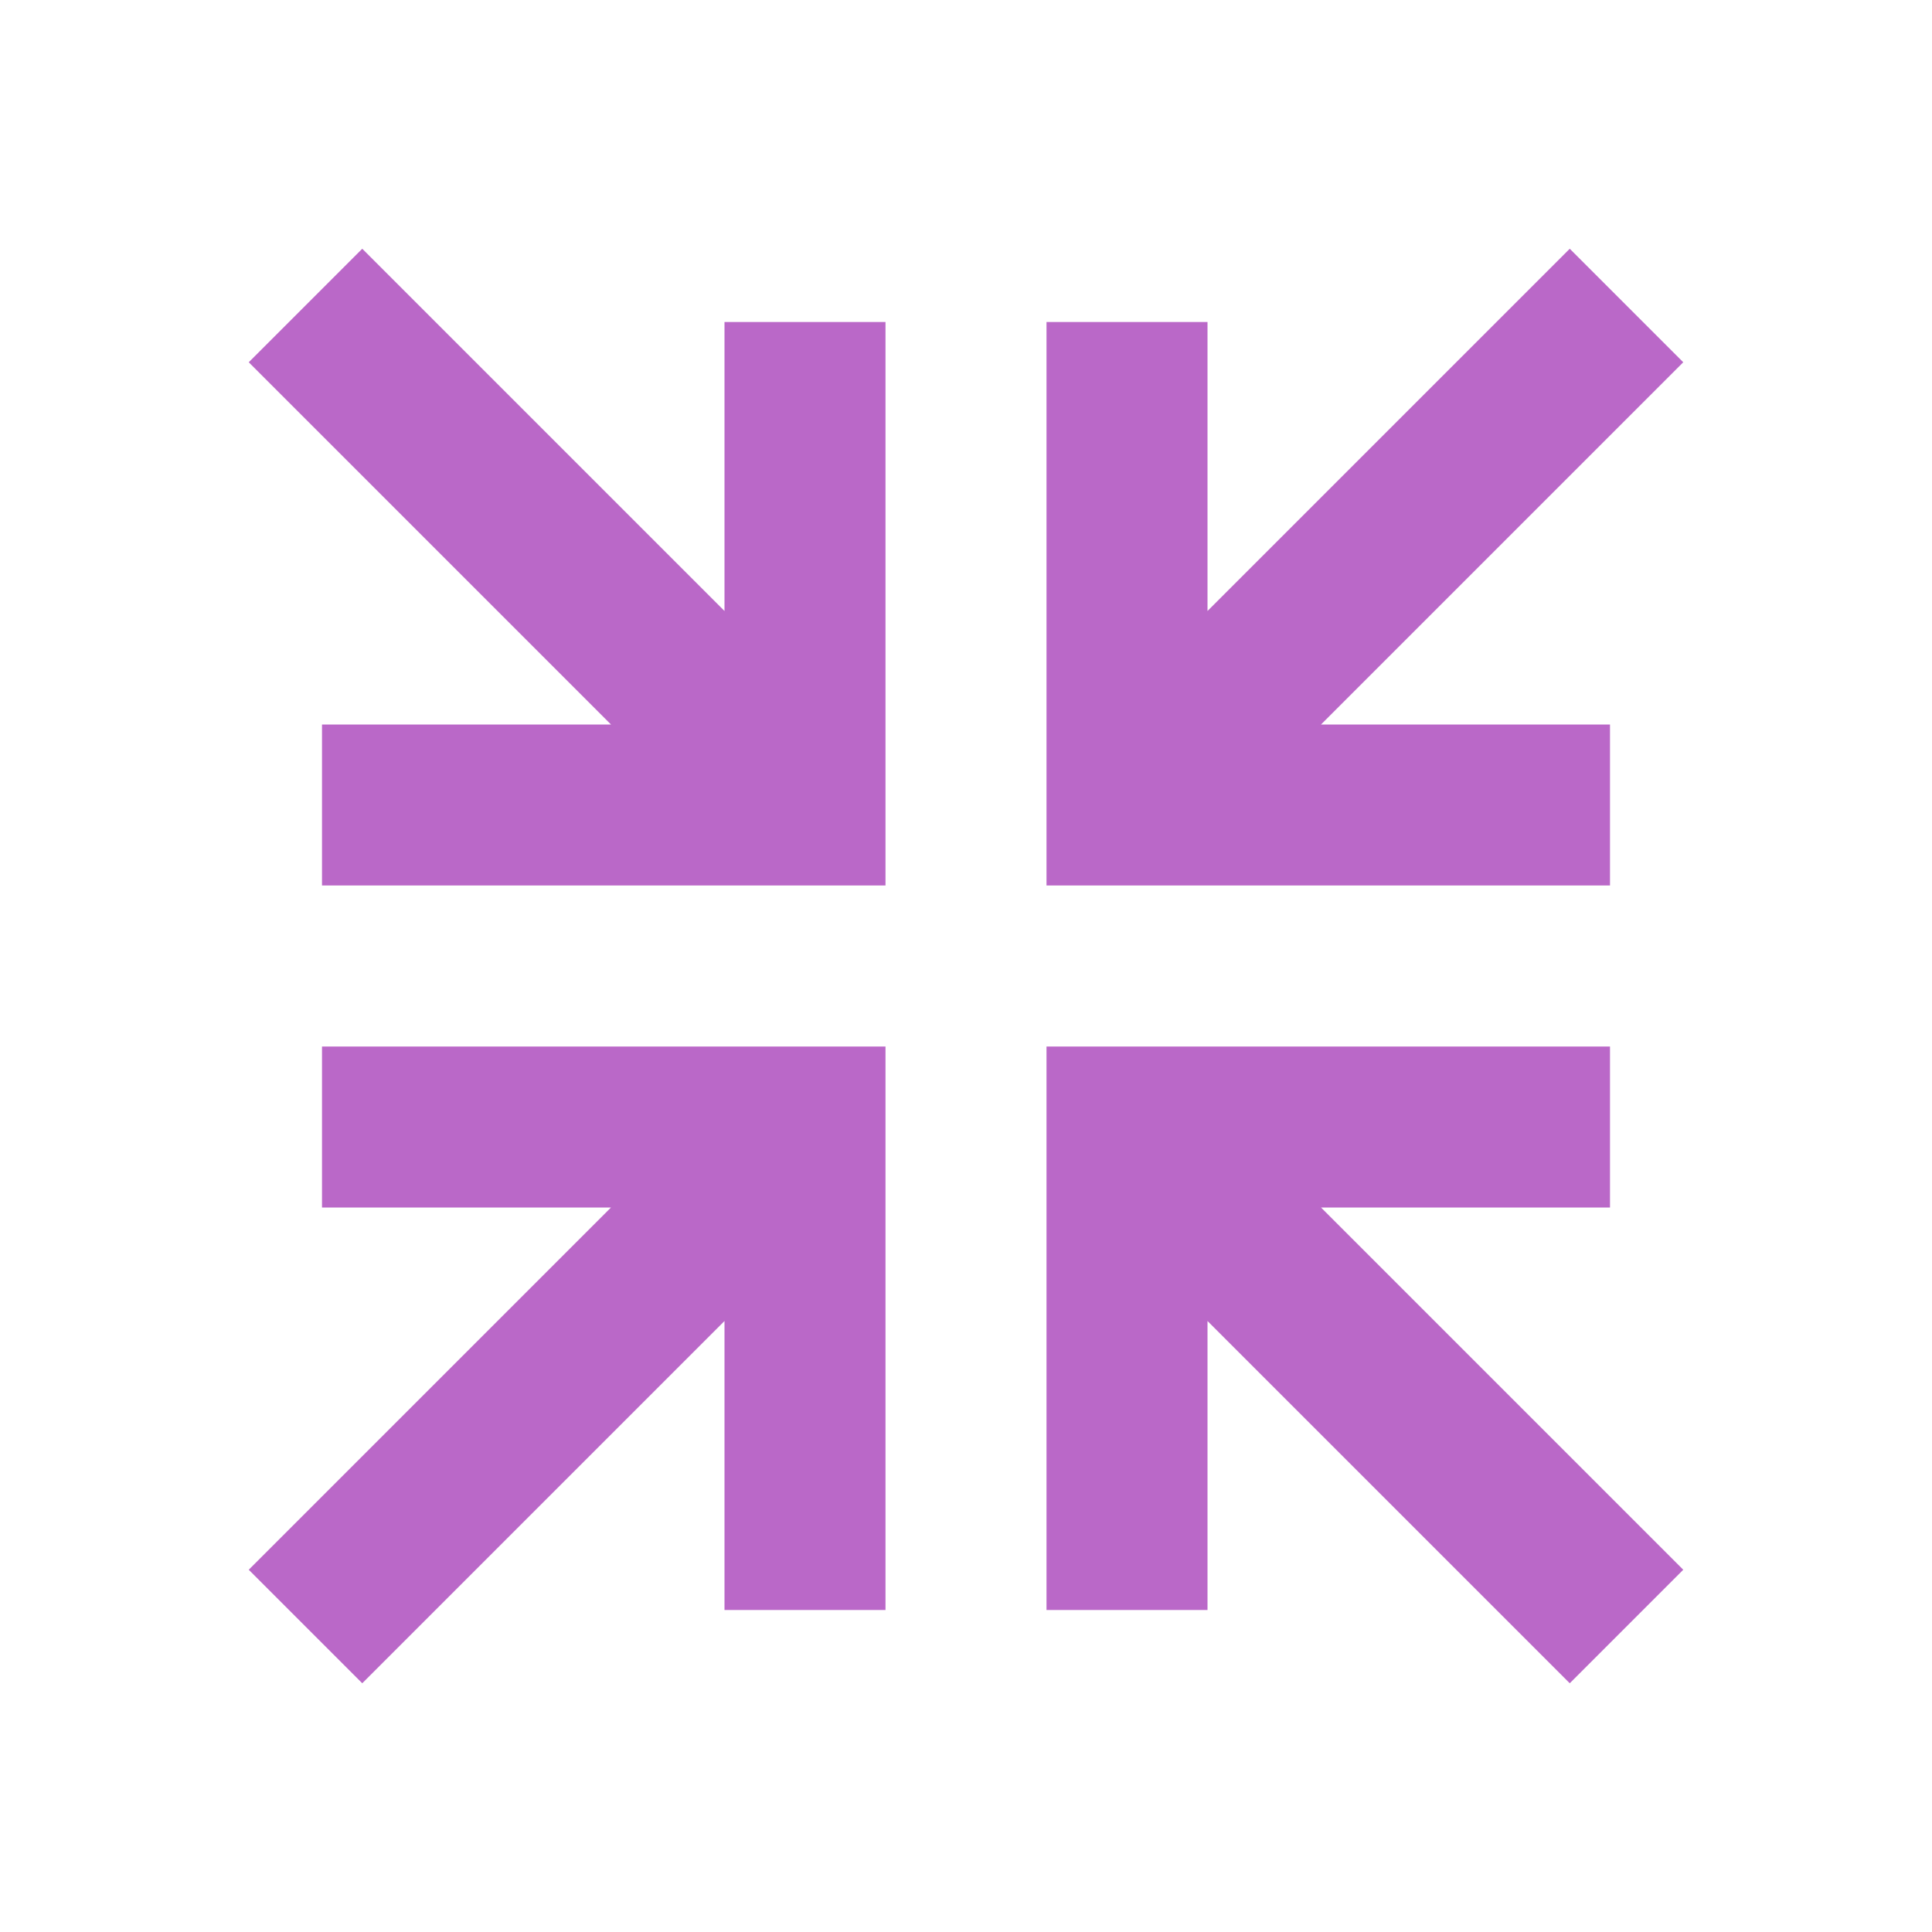
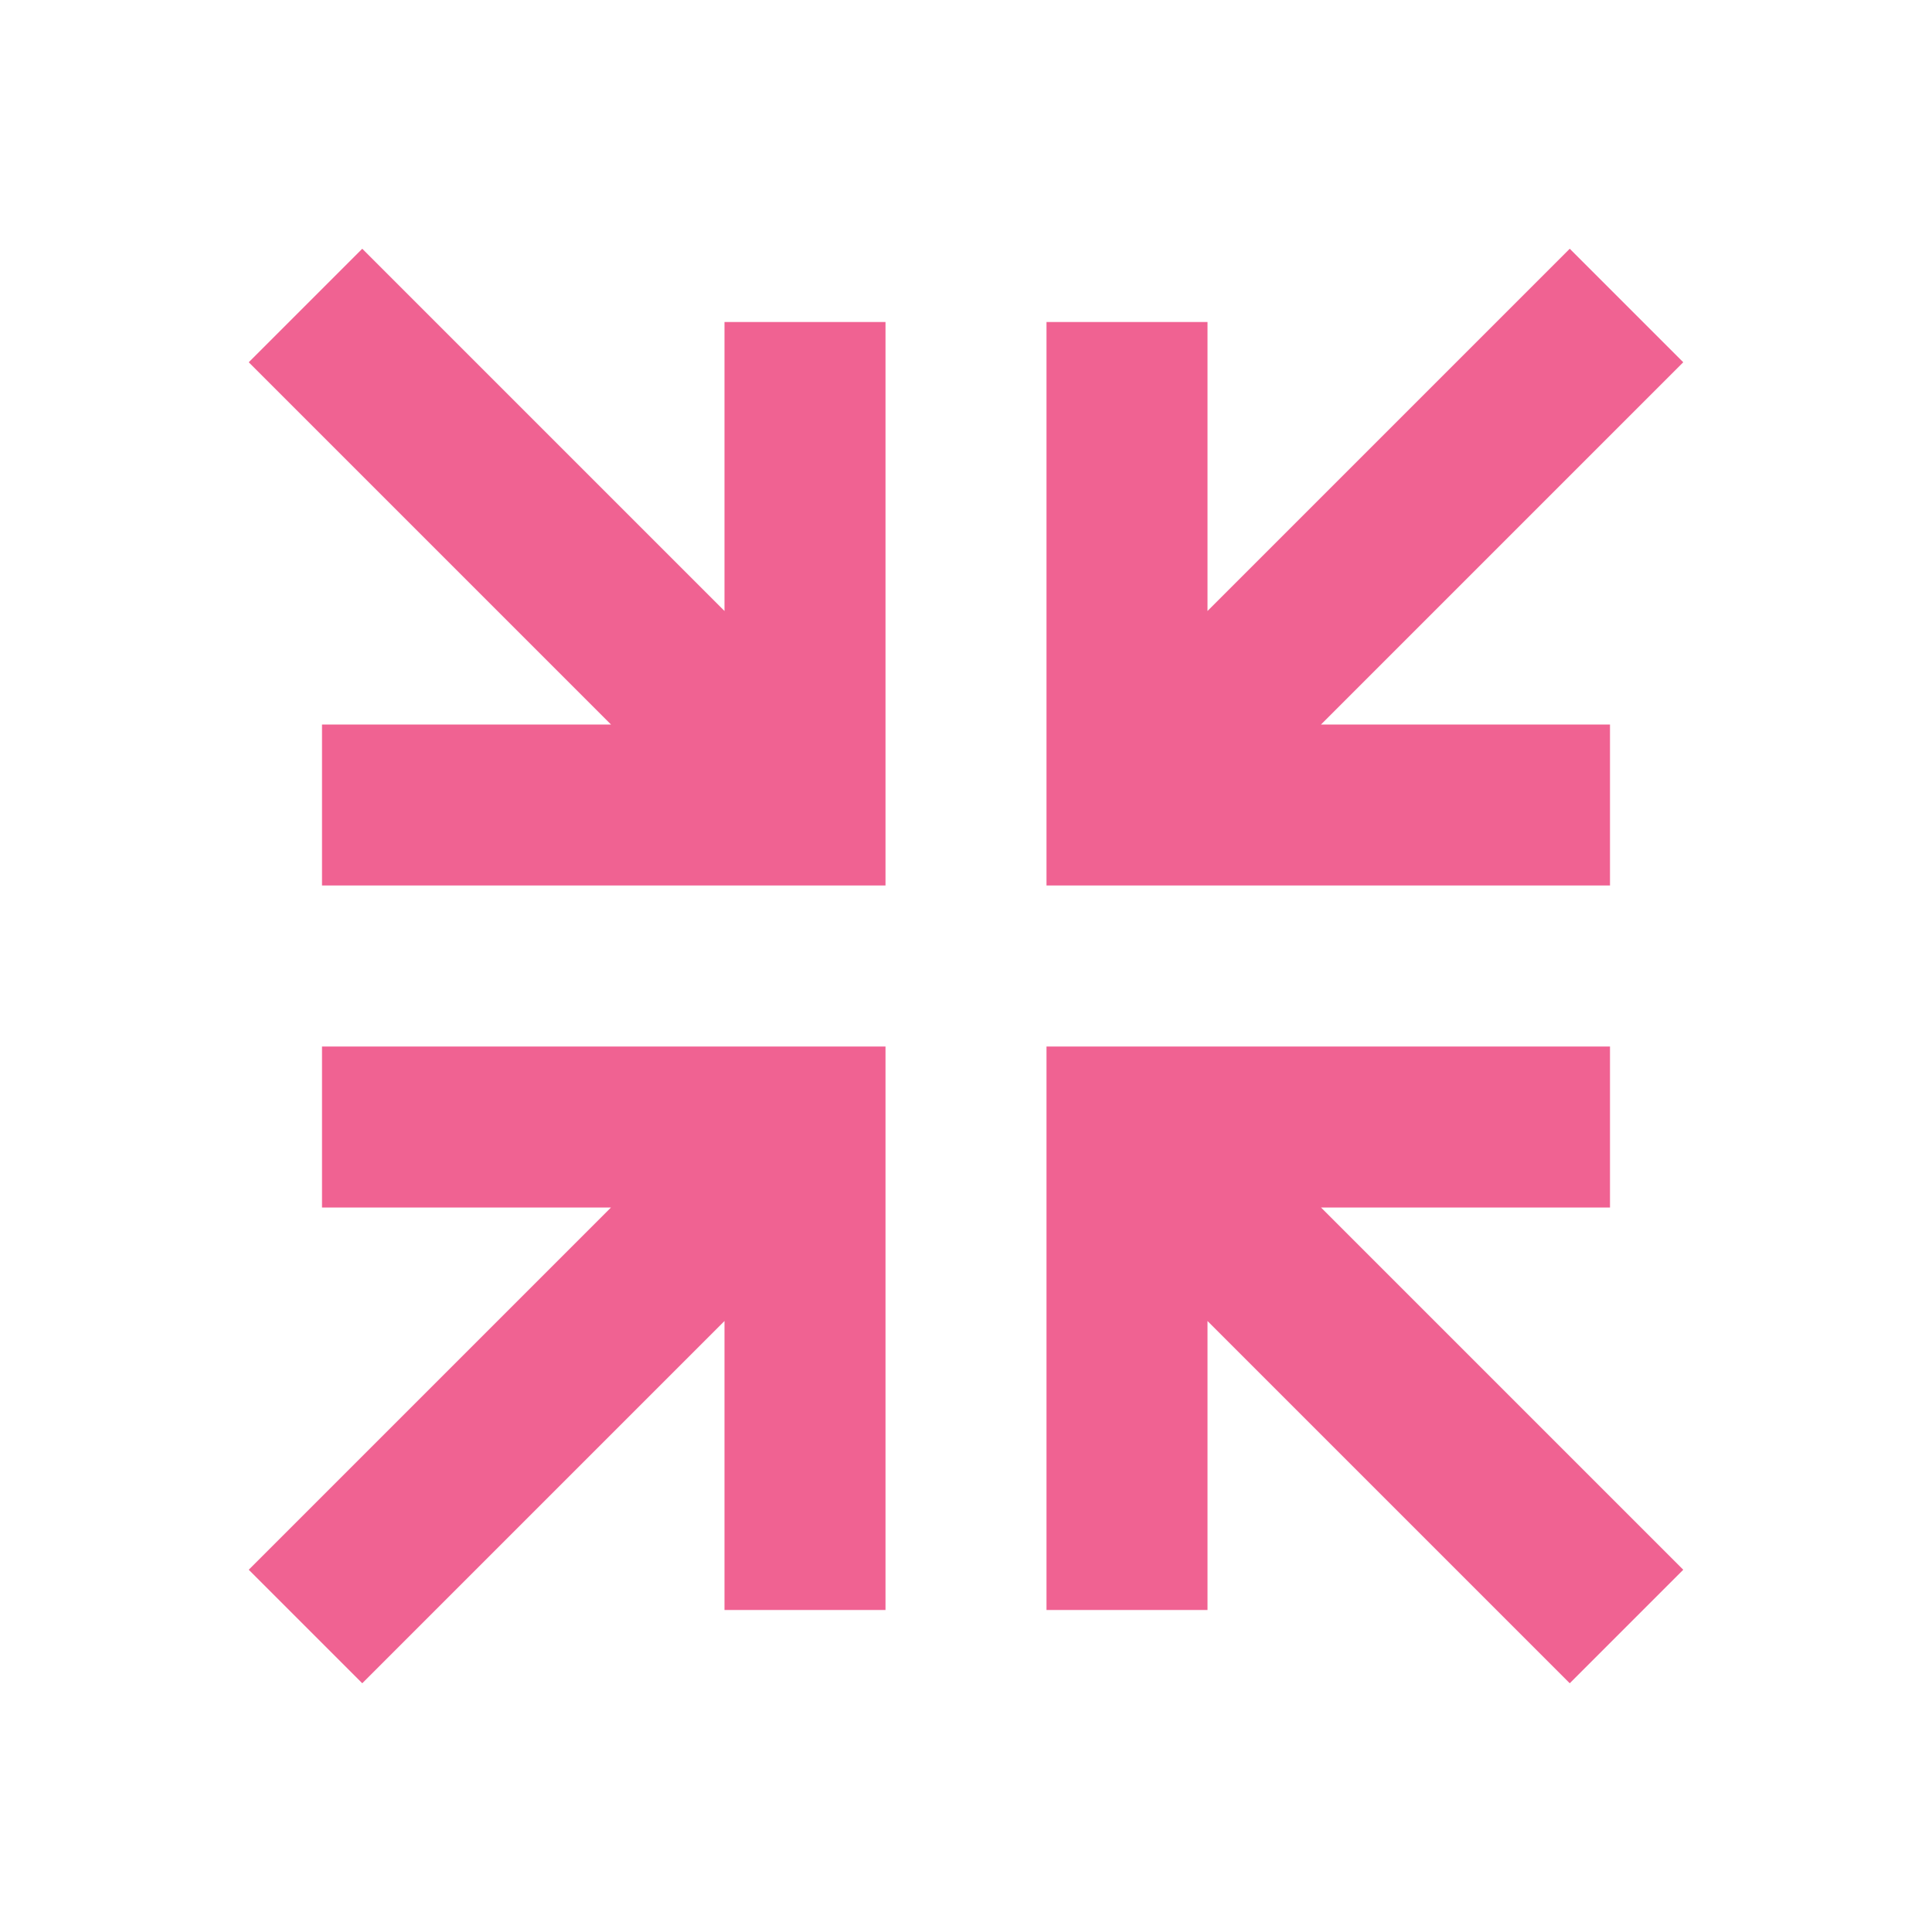
<svg xmlns="http://www.w3.org/2000/svg" version="1.1" width="16px" height="16px" viewBox="0 0 24 24">
-   <path fill="#BA68C8" d="M19.5,3.09L20.91,4.5L16.41,9H20V11H13V4H15V7.59L19.5,3.09M20.91,19.5L19.5,20.91L15,16.41V20H13V13H20V15H16.41L20.91,19.5M4.5,3.09L9,7.59V4H11V11H4V9H7.59L3.09,4.5L4.5,3.09M3.09,19.5L7.59,15H4V13H11V20H9V16.41L4.5,20.91L3.09,19.5Z" />
+   <path fill="#F06292" d="M19.5,3.09L20.91,4.5L16.41,9H20V11H13V4H15V7.59L19.5,3.09M20.91,19.5L19.5,20.91L15,16.41V20H13V13H20V15H16.41L20.91,19.5M4.5,3.09L9,7.59V4H11V11H4V9H7.59L3.09,4.5L4.5,3.09M3.09,19.5L7.59,15H4V13H11V20H9V16.41L4.5,20.91L3.09,19.5Z" />
</svg>
